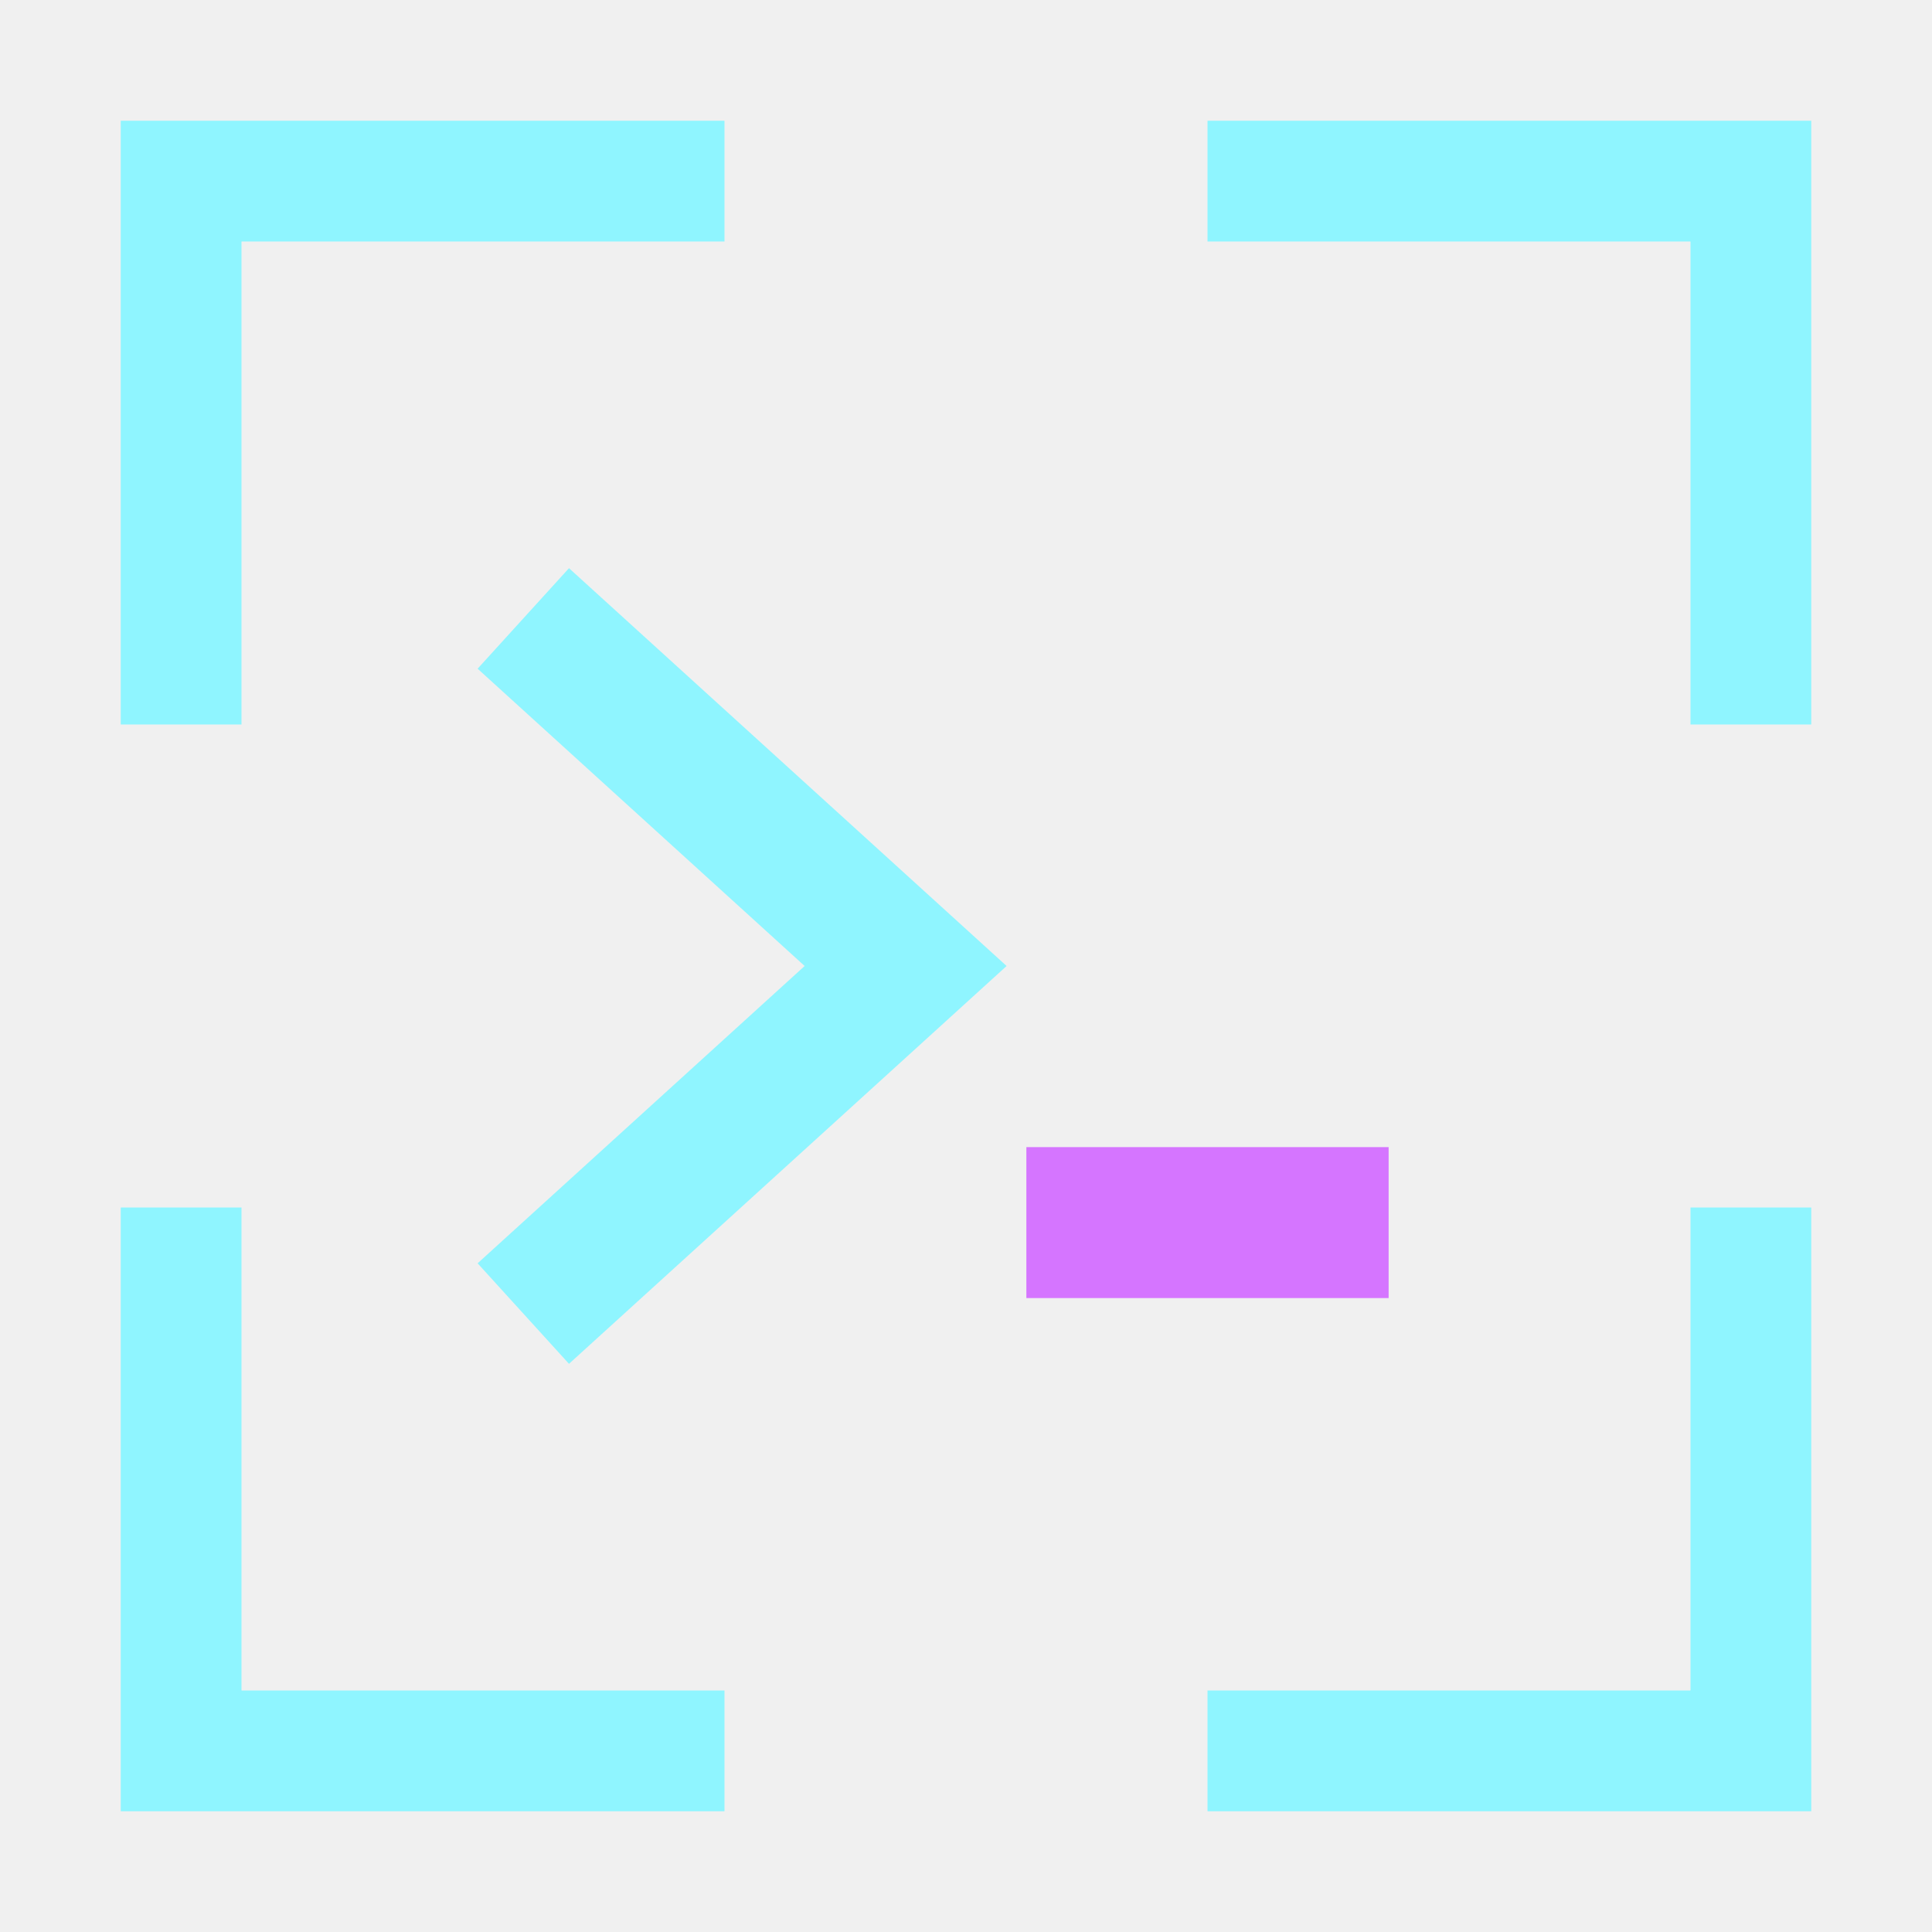
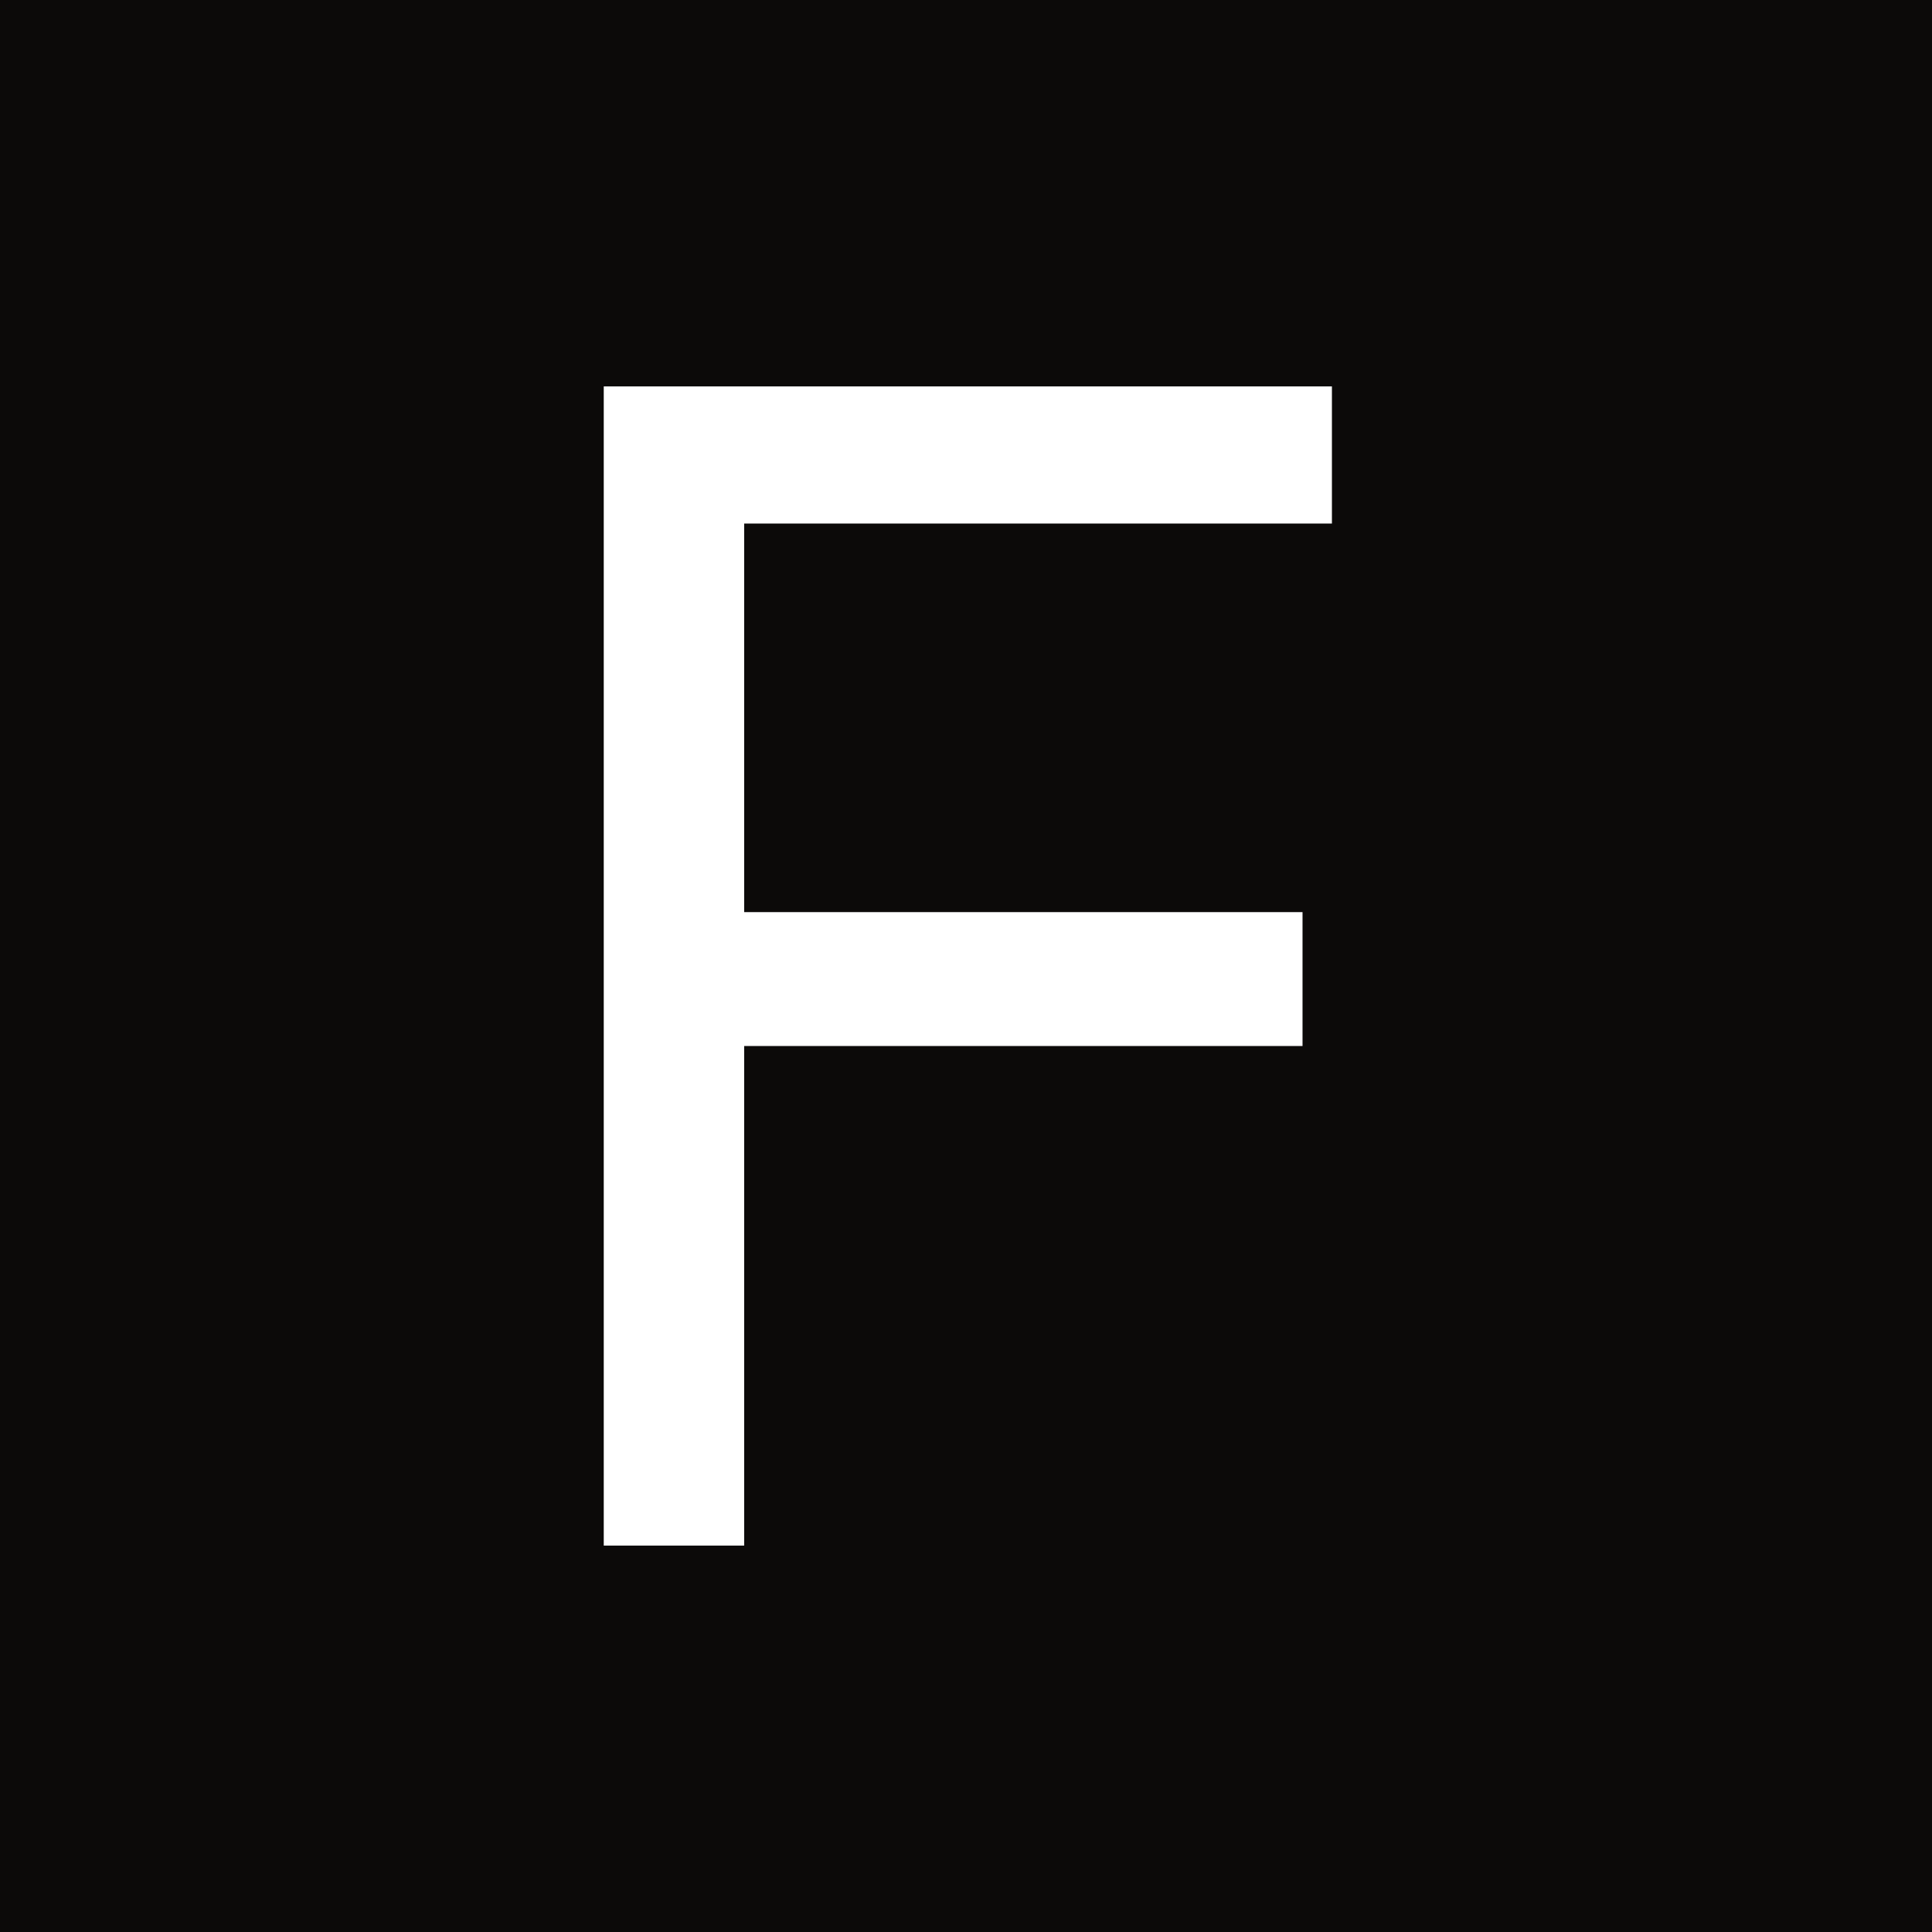
- <svg xmlns="http://www.w3.org/2000/svg" viewBox="0 0 64 64" role="img" aria-label="OII_DAWN">
-   <g fill="none" stroke="#8ff5ff" stroke-width="4" stroke-linecap="square" stroke-linejoin="miter">
-     <path d="M6 22 V6 H22" />
-     <path d="M42 6 H58 V22" />
-     <path d="M6 42 V58 H22" />
-     <path d="M42 58 H58 V42" />
-   </g>
-   <path d="M19 22 L30 32 L19 42" fill="none" stroke="#8ff5ff" stroke-width="4.5" stroke-linecap="square" stroke-linejoin="miter" />
-   <rect x="34" y="38" width="12" height="5" fill="#d575ff" />
+ <svg xmlns="http://www.w3.org/2000/svg" width="80" height="80" viewBox="0 0 80 80" fill="none">
+   <rect width="80" height="80" fill="#0C0A09" />
+   <path d="M25 16H55.152V21.679H30.814V37.769H53.935V43.313H30.814V64H25V16Z" fill="white" />
</svg>
